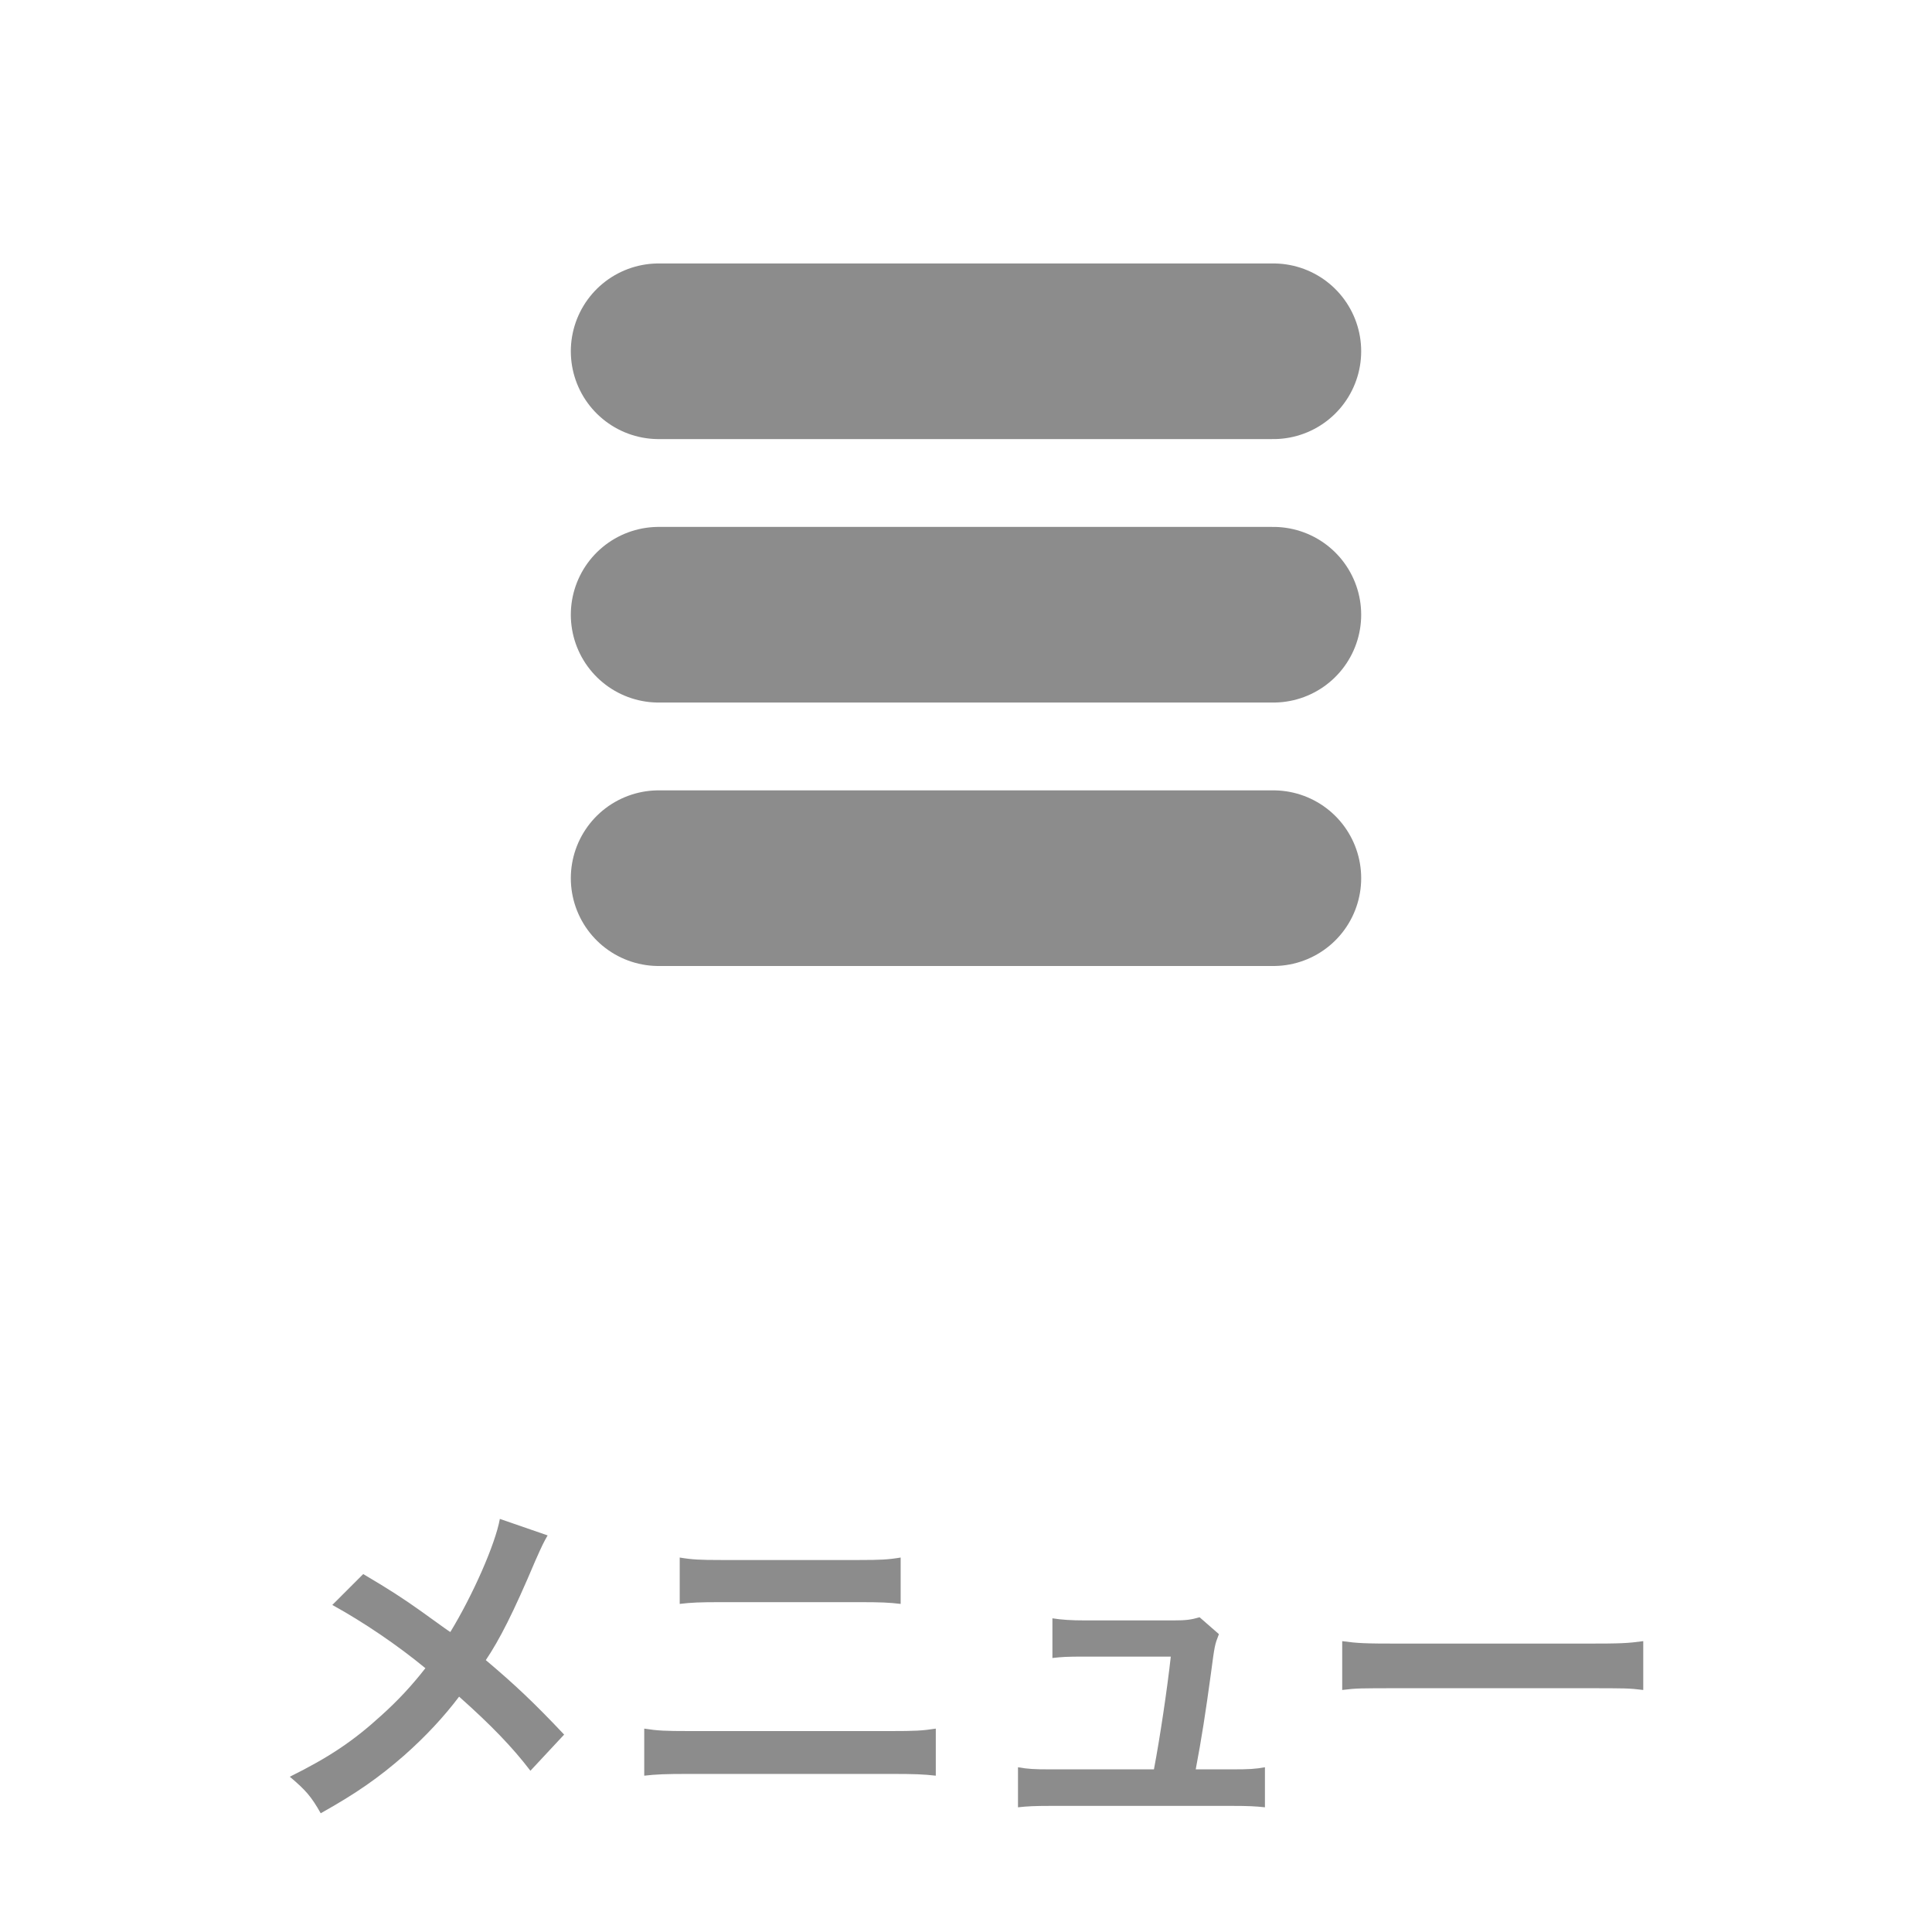
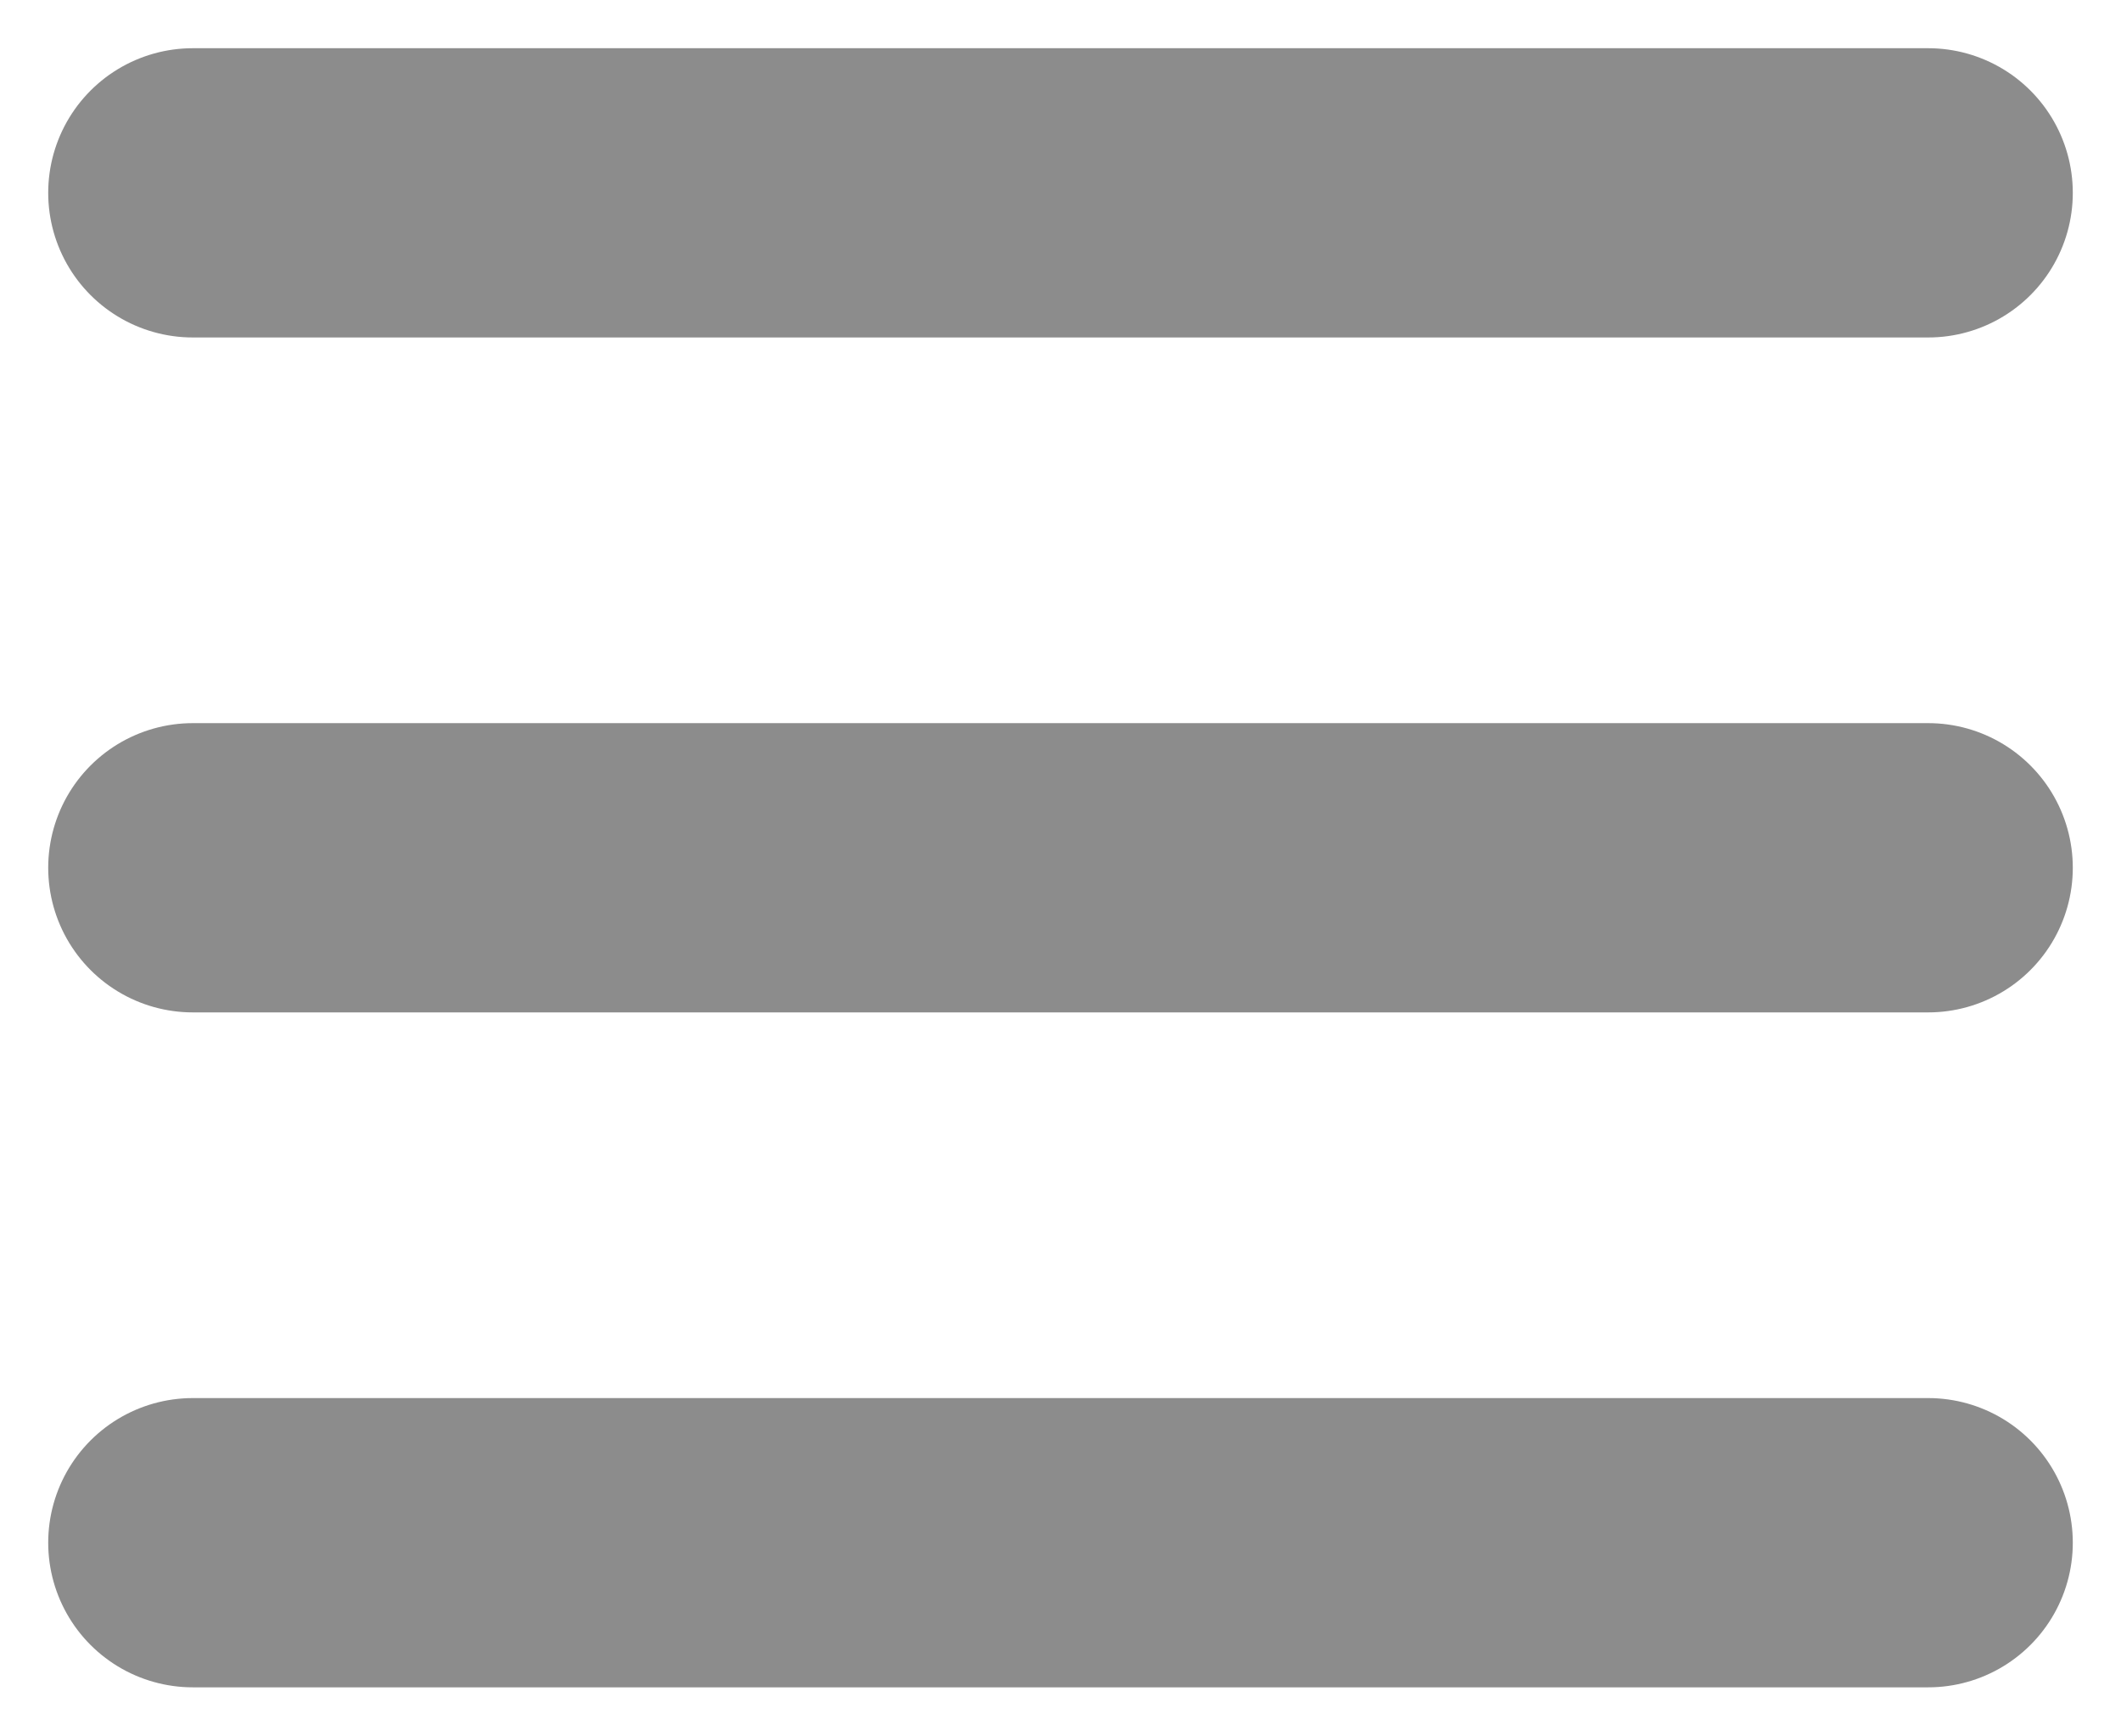
- <svg xmlns="http://www.w3.org/2000/svg" width="44" height="44" viewBox="0 0 44 44" fill="none">
-   <path d="M15 8H29" stroke="#8C8C8C" stroke-width="4" stroke-miterlimit="10" stroke-linecap="round" />
-   <path d="M15 14H29" stroke="#8C8C8C" stroke-width="4" stroke-miterlimit="10" stroke-linecap="round" />
-   <path d="M15 20H29" stroke="#8C8C8C" stroke-width="4" stroke-miterlimit="10" stroke-linecap="round" />
-   <path d="M11.384 34.592C11.28 35.168 10.768 36.328 10.256 37.168C10.192 37.128 10.192 37.128 9.592 36.696C9.2 36.416 8.856 36.192 8.272 35.848L7.568 36.552C8.28 36.944 9.048 37.464 9.688 37.992C9.376 38.392 9.056 38.736 8.672 39.08C8.04 39.656 7.488 40.024 6.6 40.464C6.96 40.768 7.088 40.912 7.304 41.296C8.12 40.84 8.632 40.48 9.208 39.976C9.696 39.544 10.112 39.096 10.456 38.64C11.184 39.288 11.664 39.784 12.08 40.328L12.848 39.504C12.152 38.768 11.736 38.376 11.064 37.808C11.376 37.344 11.688 36.736 12.192 35.544C12.352 35.184 12.384 35.12 12.472 34.968L11.384 34.592ZM15.48 36.528C15.744 36.496 15.936 36.488 16.416 36.488H19.576C20.056 36.488 20.248 36.496 20.512 36.528V35.472C20.224 35.52 20.04 35.528 19.568 35.528H16.424C15.952 35.528 15.768 35.52 15.48 35.472V36.528ZM14.672 40.44C14.952 40.408 15.16 40.4 15.68 40.4H20.304C20.824 40.4 21.032 40.408 21.312 40.44V39.368C21.008 39.416 20.832 39.424 20.288 39.424H15.696C15.152 39.424 14.976 39.416 14.672 39.368V40.44ZM27.232 40.296C27.368 39.576 27.456 39.008 27.576 38.128C27.664 37.464 27.664 37.464 27.76 37.216L27.32 36.832C27.128 36.888 27.008 36.904 26.728 36.904H24.704C24.392 36.904 24.168 36.888 23.968 36.856V37.76C24.176 37.736 24.296 37.728 24.68 37.728H26.664C26.584 38.456 26.416 39.584 26.28 40.296H23.92C23.552 40.296 23.408 40.288 23.184 40.248V41.16C23.4 41.136 23.568 41.128 23.92 41.128H28.072C28.408 41.128 28.592 41.136 28.808 41.16V40.248C28.592 40.288 28.44 40.296 28.072 40.296H27.232ZM30.568 38.488C30.888 38.448 30.976 38.448 31.872 38.448H36.12C37.016 38.448 37.104 38.448 37.424 38.488V37.376C37.072 37.424 36.92 37.432 36.128 37.432H31.864C31.072 37.432 30.92 37.424 30.568 37.376V38.488Z" fill="#8C8C8C" />
+ <svg xmlns="http://www.w3.org/2000/svg" width="22" height="18" viewBox="0 0 22 18" fill="none">
+   <path d="M2 2H20" stroke="#8C8C8C" stroke-width="3" stroke-miterlimit="10" stroke-linecap="round" />
+   <path d="M2 9H20" stroke="#8C8C8C" stroke-width="3" stroke-miterlimit="10" stroke-linecap="round" />
+   <path d="M2 16H20" stroke="#8C8C8C" stroke-width="3" stroke-miterlimit="10" stroke-linecap="round" />
</svg>
